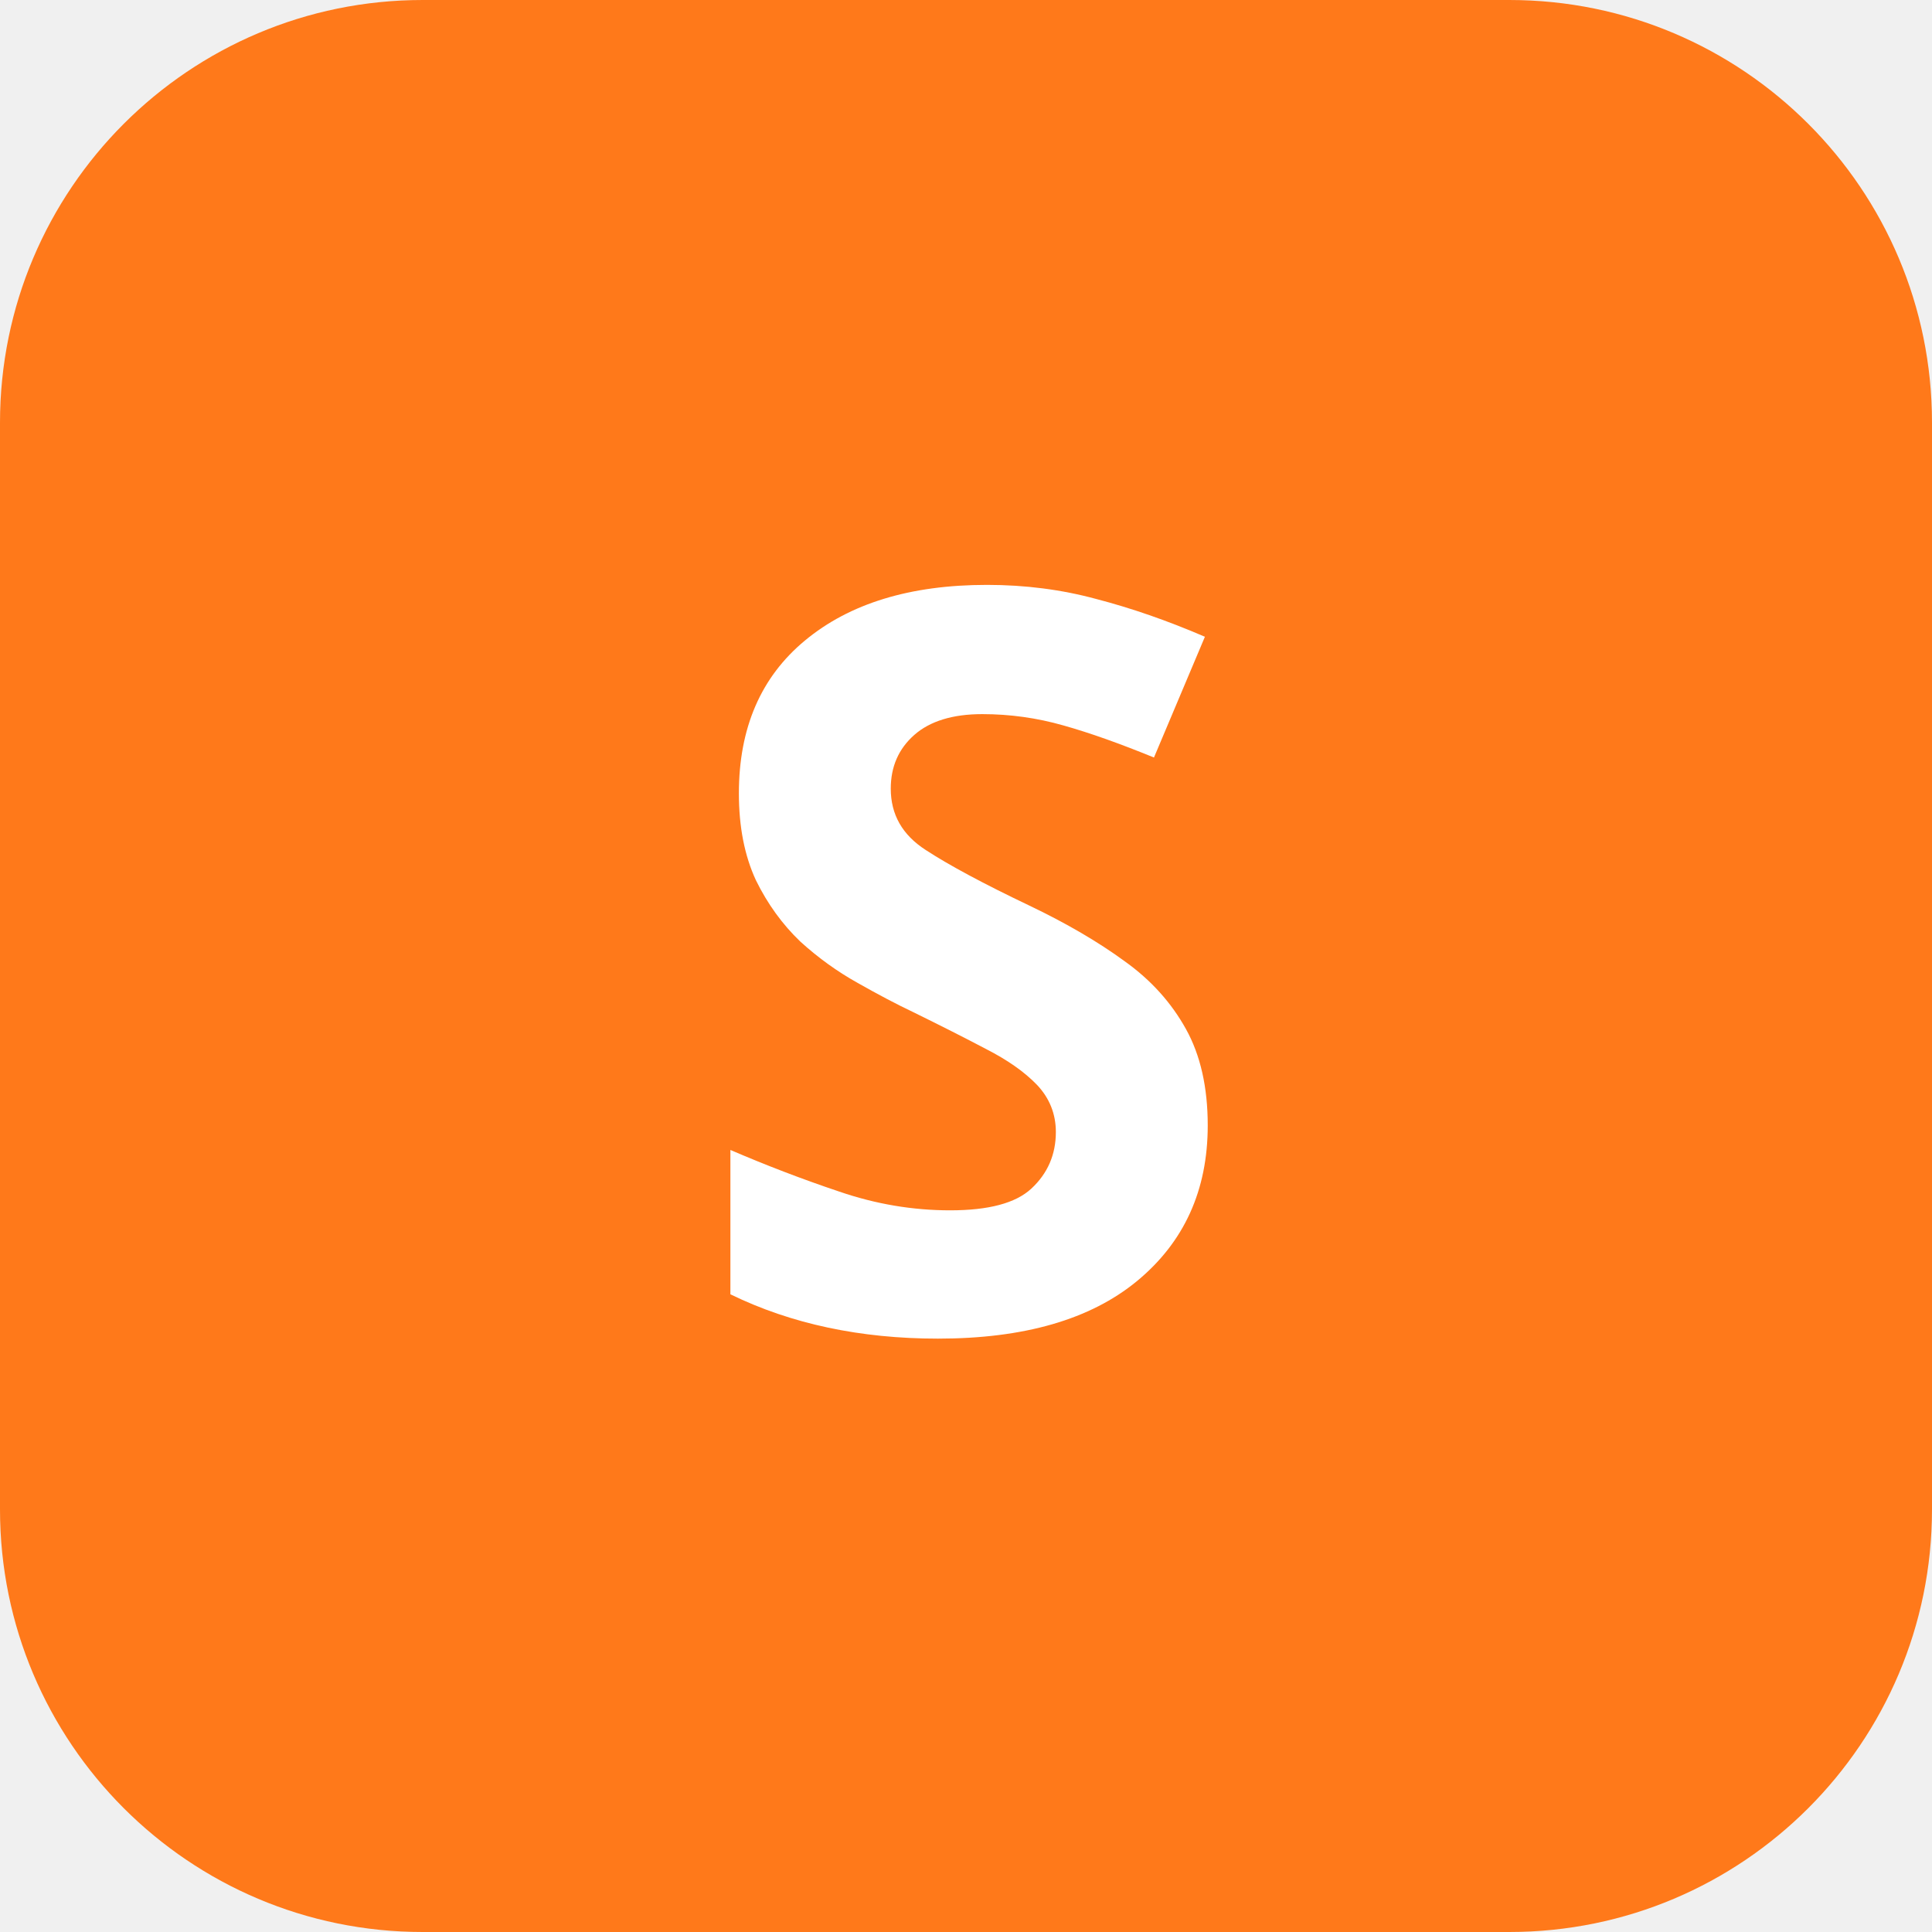
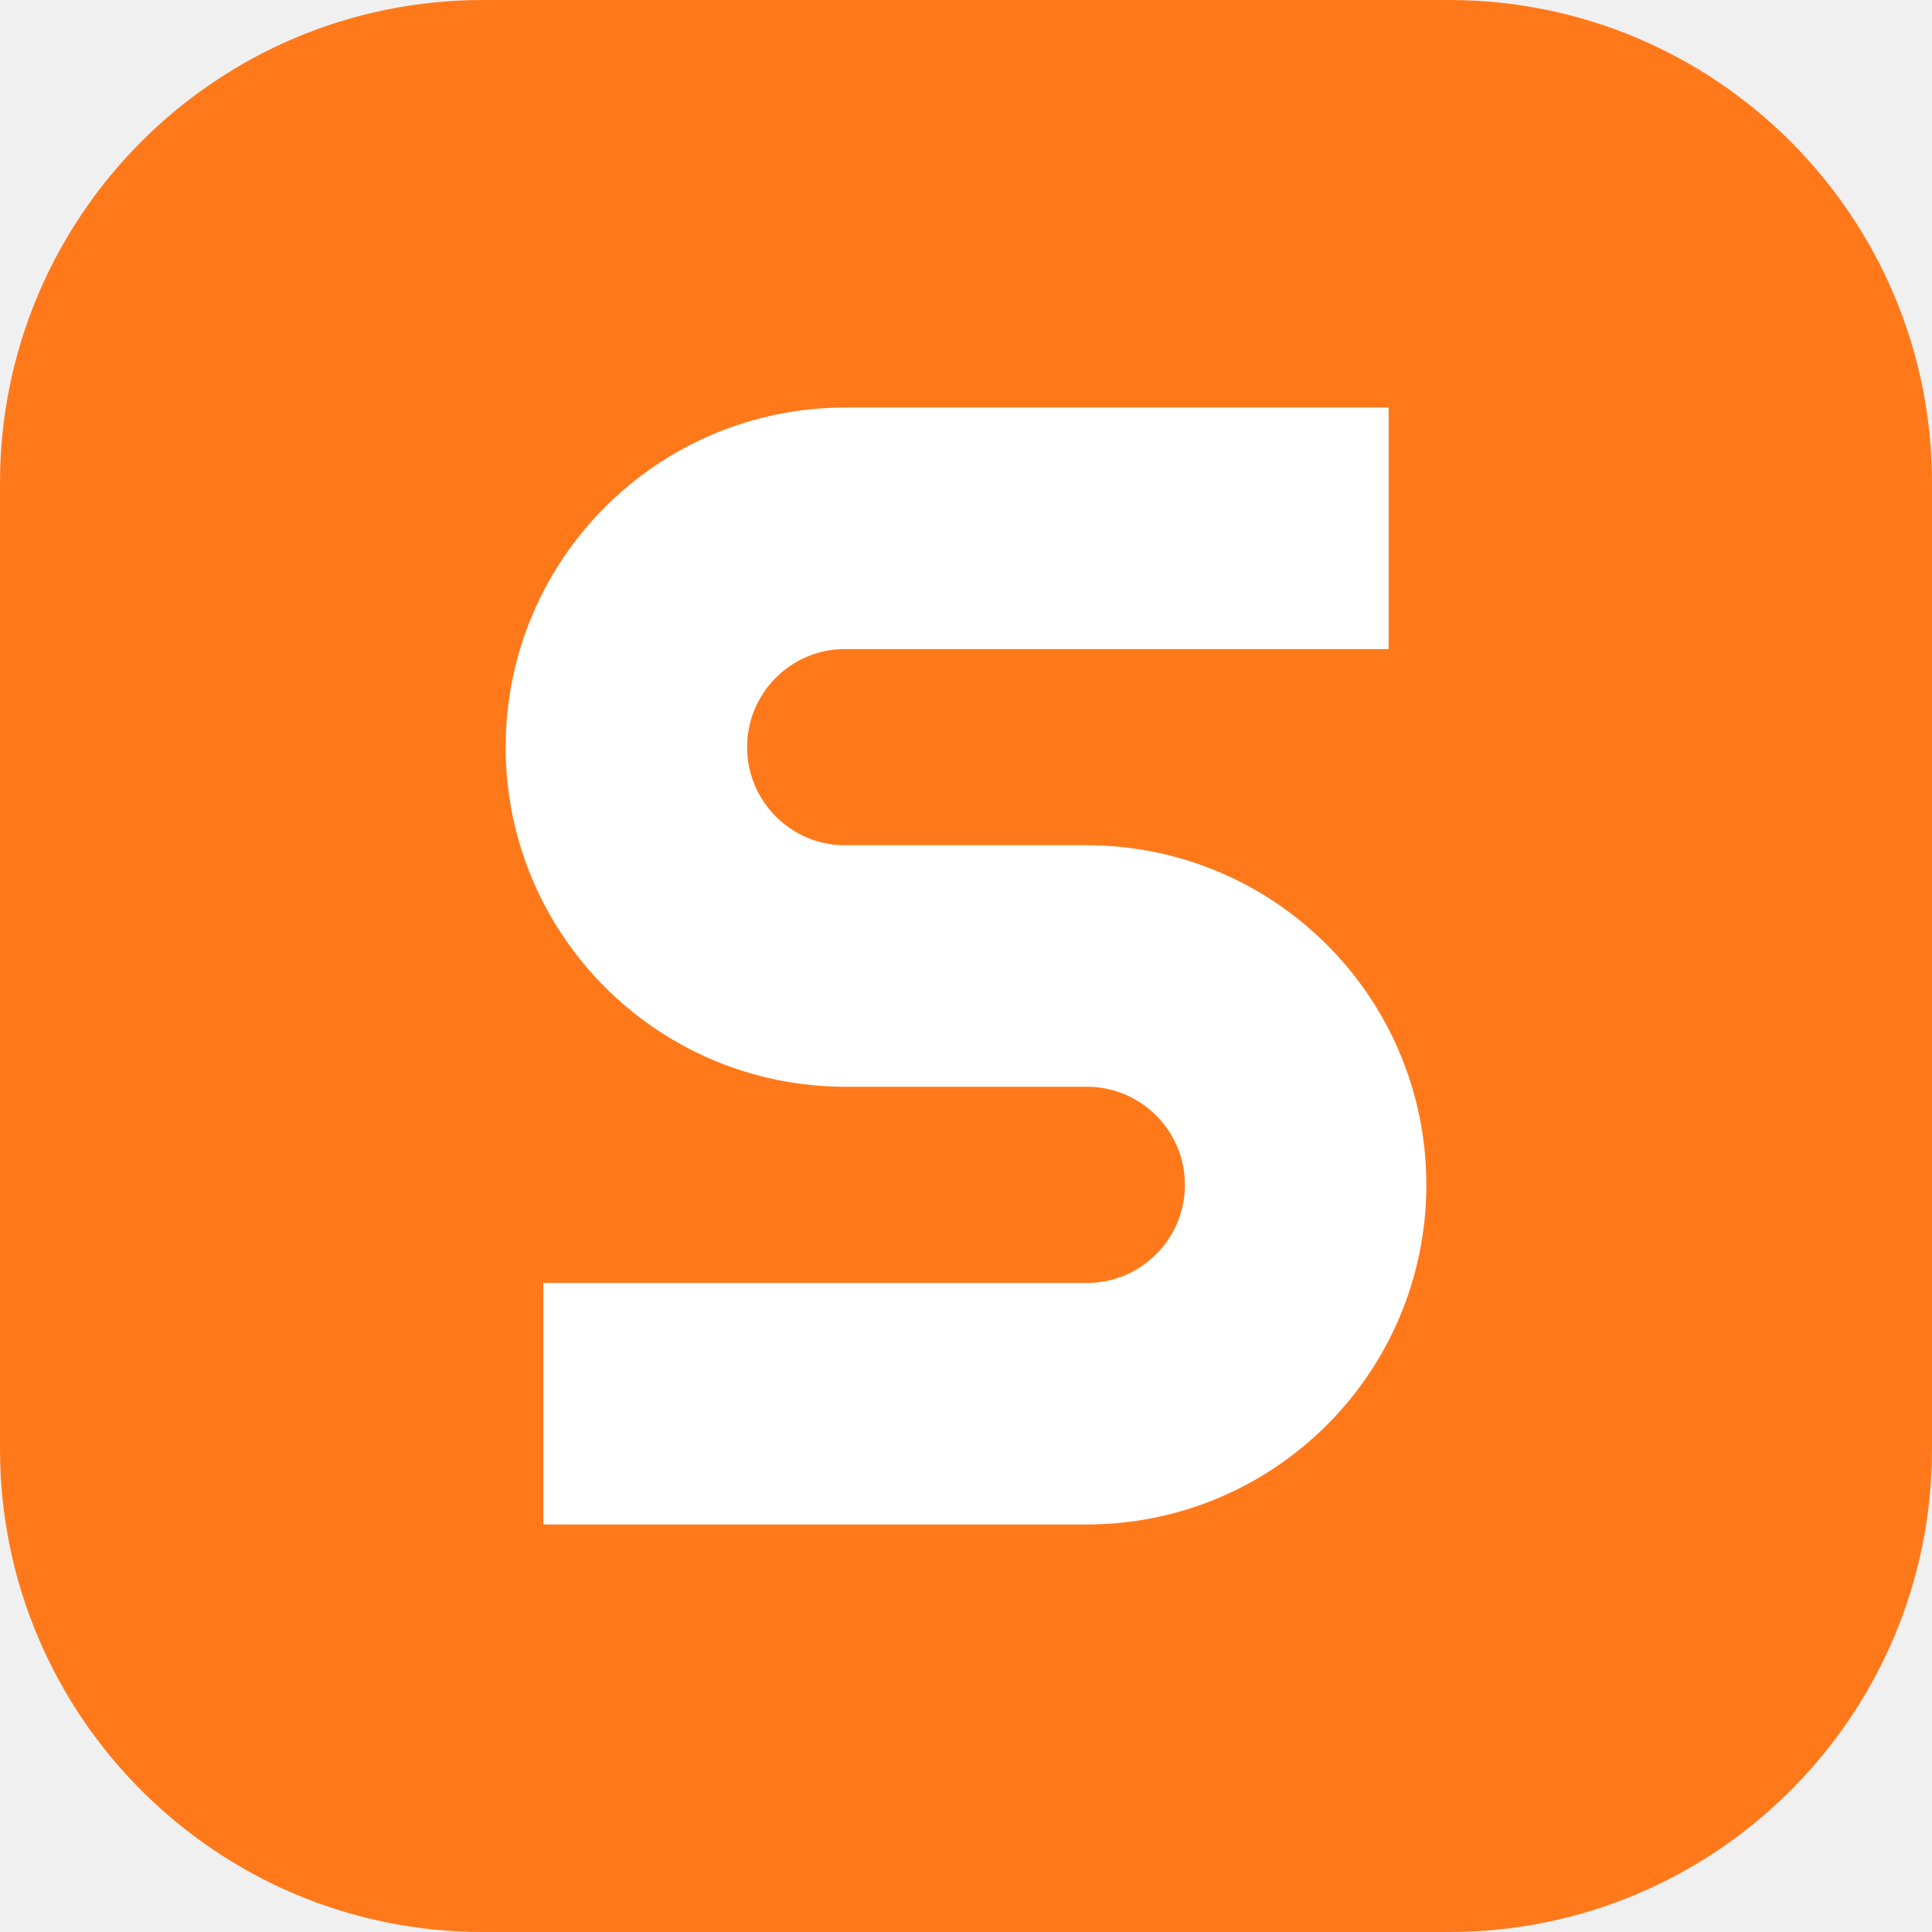
<svg xmlns="http://www.w3.org/2000/svg" viewBox="0 0 32 32">
-   <rect width="32" height="32" rx="7" fill="#ff791a" />
-   <text x="16" y="22" font-family="system-ui,sans-serif" font-size="17" font-weight="700" text-anchor="middle" fill="#fff">S</text>
+   <rect width="32" height="32" rx="8" fill="#ff791b" />
+   <path d="M23 8.75h-9a3.625 3.625 0 0 0 0 7.25h4a3.625 3.625 0 0 1 0 7.25H9" fill="none" stroke="#fff" stroke-width="4" stroke-linejoin="round" />
</svg>
